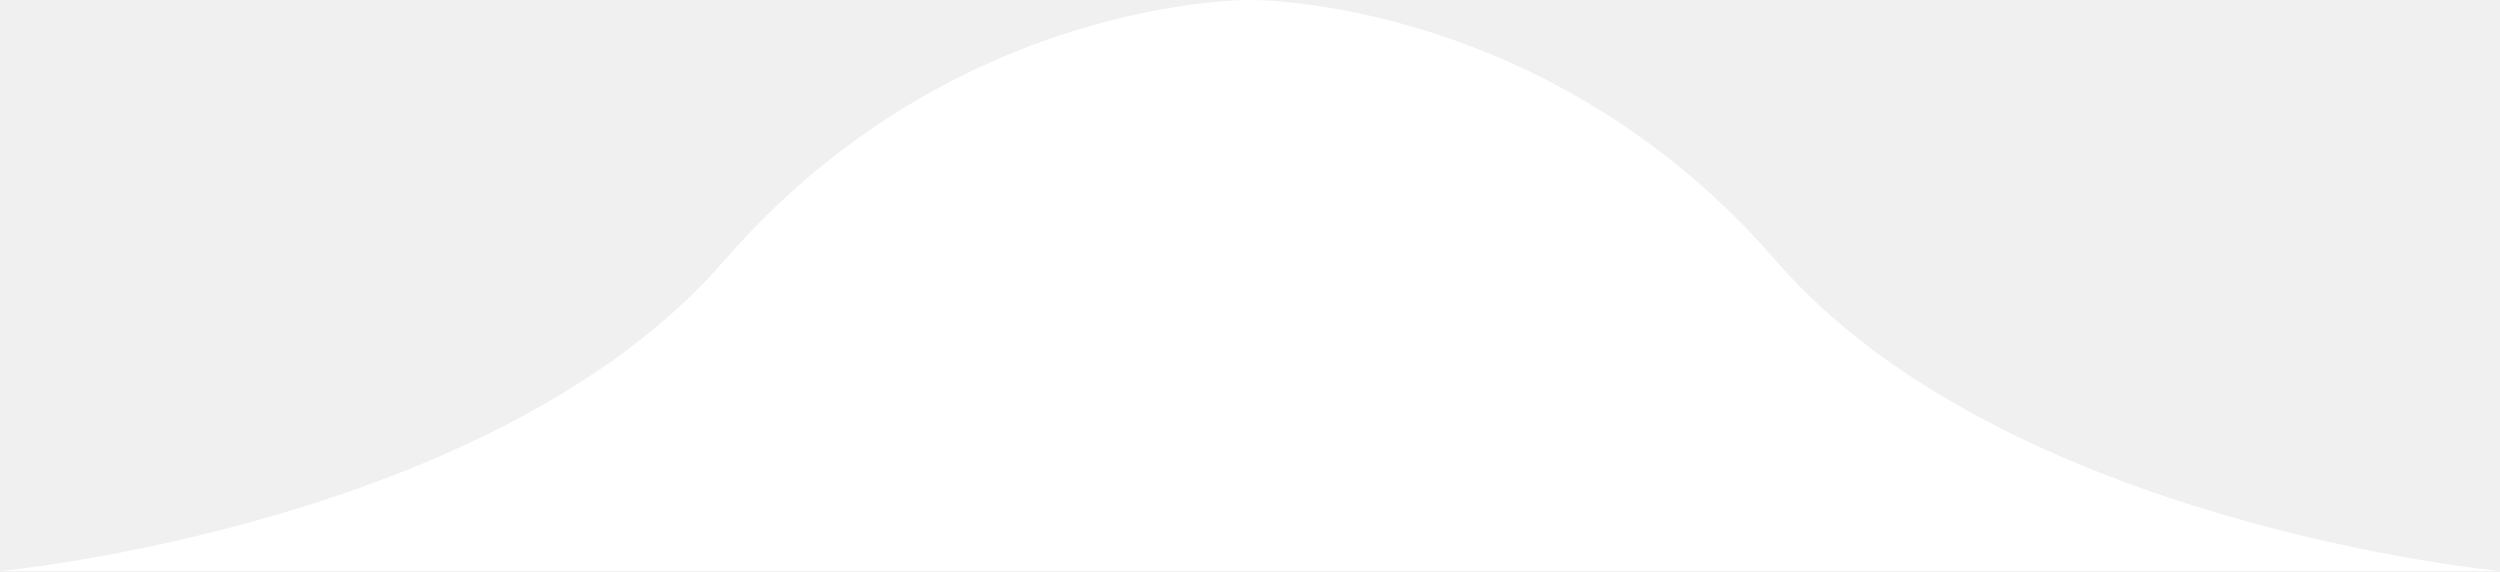
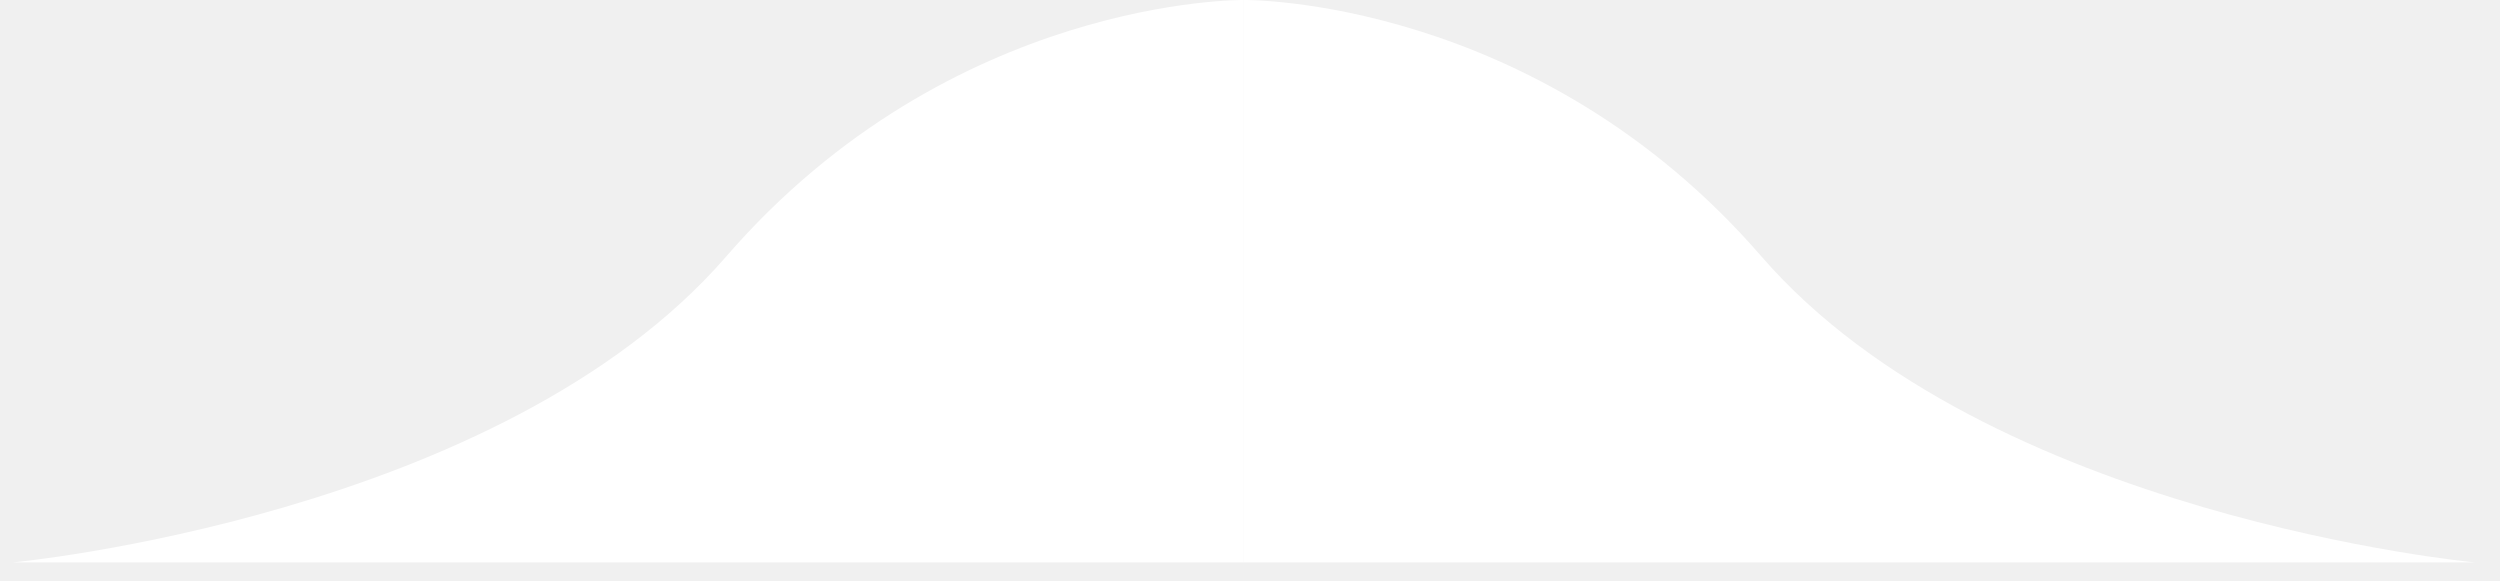
- <svg xmlns="http://www.w3.org/2000/svg" id="svg6" version="1.1" fill="none" viewBox="0 0 97.494 22.271" height="22.271" width="97.494">
-   <defs id="defs10" />
-   <path d="m 69.246,10.157 c 8.934,10.306 28.249,12.114 28.249,12.114 h -48.747 V 1.178466e-4 c 0,0 11.564,-0.149 20.499,10.157 z m -40.997,0 C 19.314,20.463 0,22.271 0,22.271 H 48.747 V 1.178466e-4 c 0,0 -11.564,-0.149 -20.498,10.157 z" style="fill:#ffffff" id="path4" />
+ <svg xmlns="http://www.w3.org/2000/svg" width="99" height="23" viewBox="0 0 99 23" fill="none">
+   <path d="M28.758 10.157C19.824 20.463 0.51 22.271 0.51 22.271H49.257V0C49.257 0 37.693 -0.149 28.758 10.157Z" fill="white" />
+   <path d="M69.755 10.157C78.69 20.463 98.004 22.271 98.004 22.271H49.257V0C49.257 0 60.821 -0.149 69.755 10.157Z" fill="white" />
</svg>
